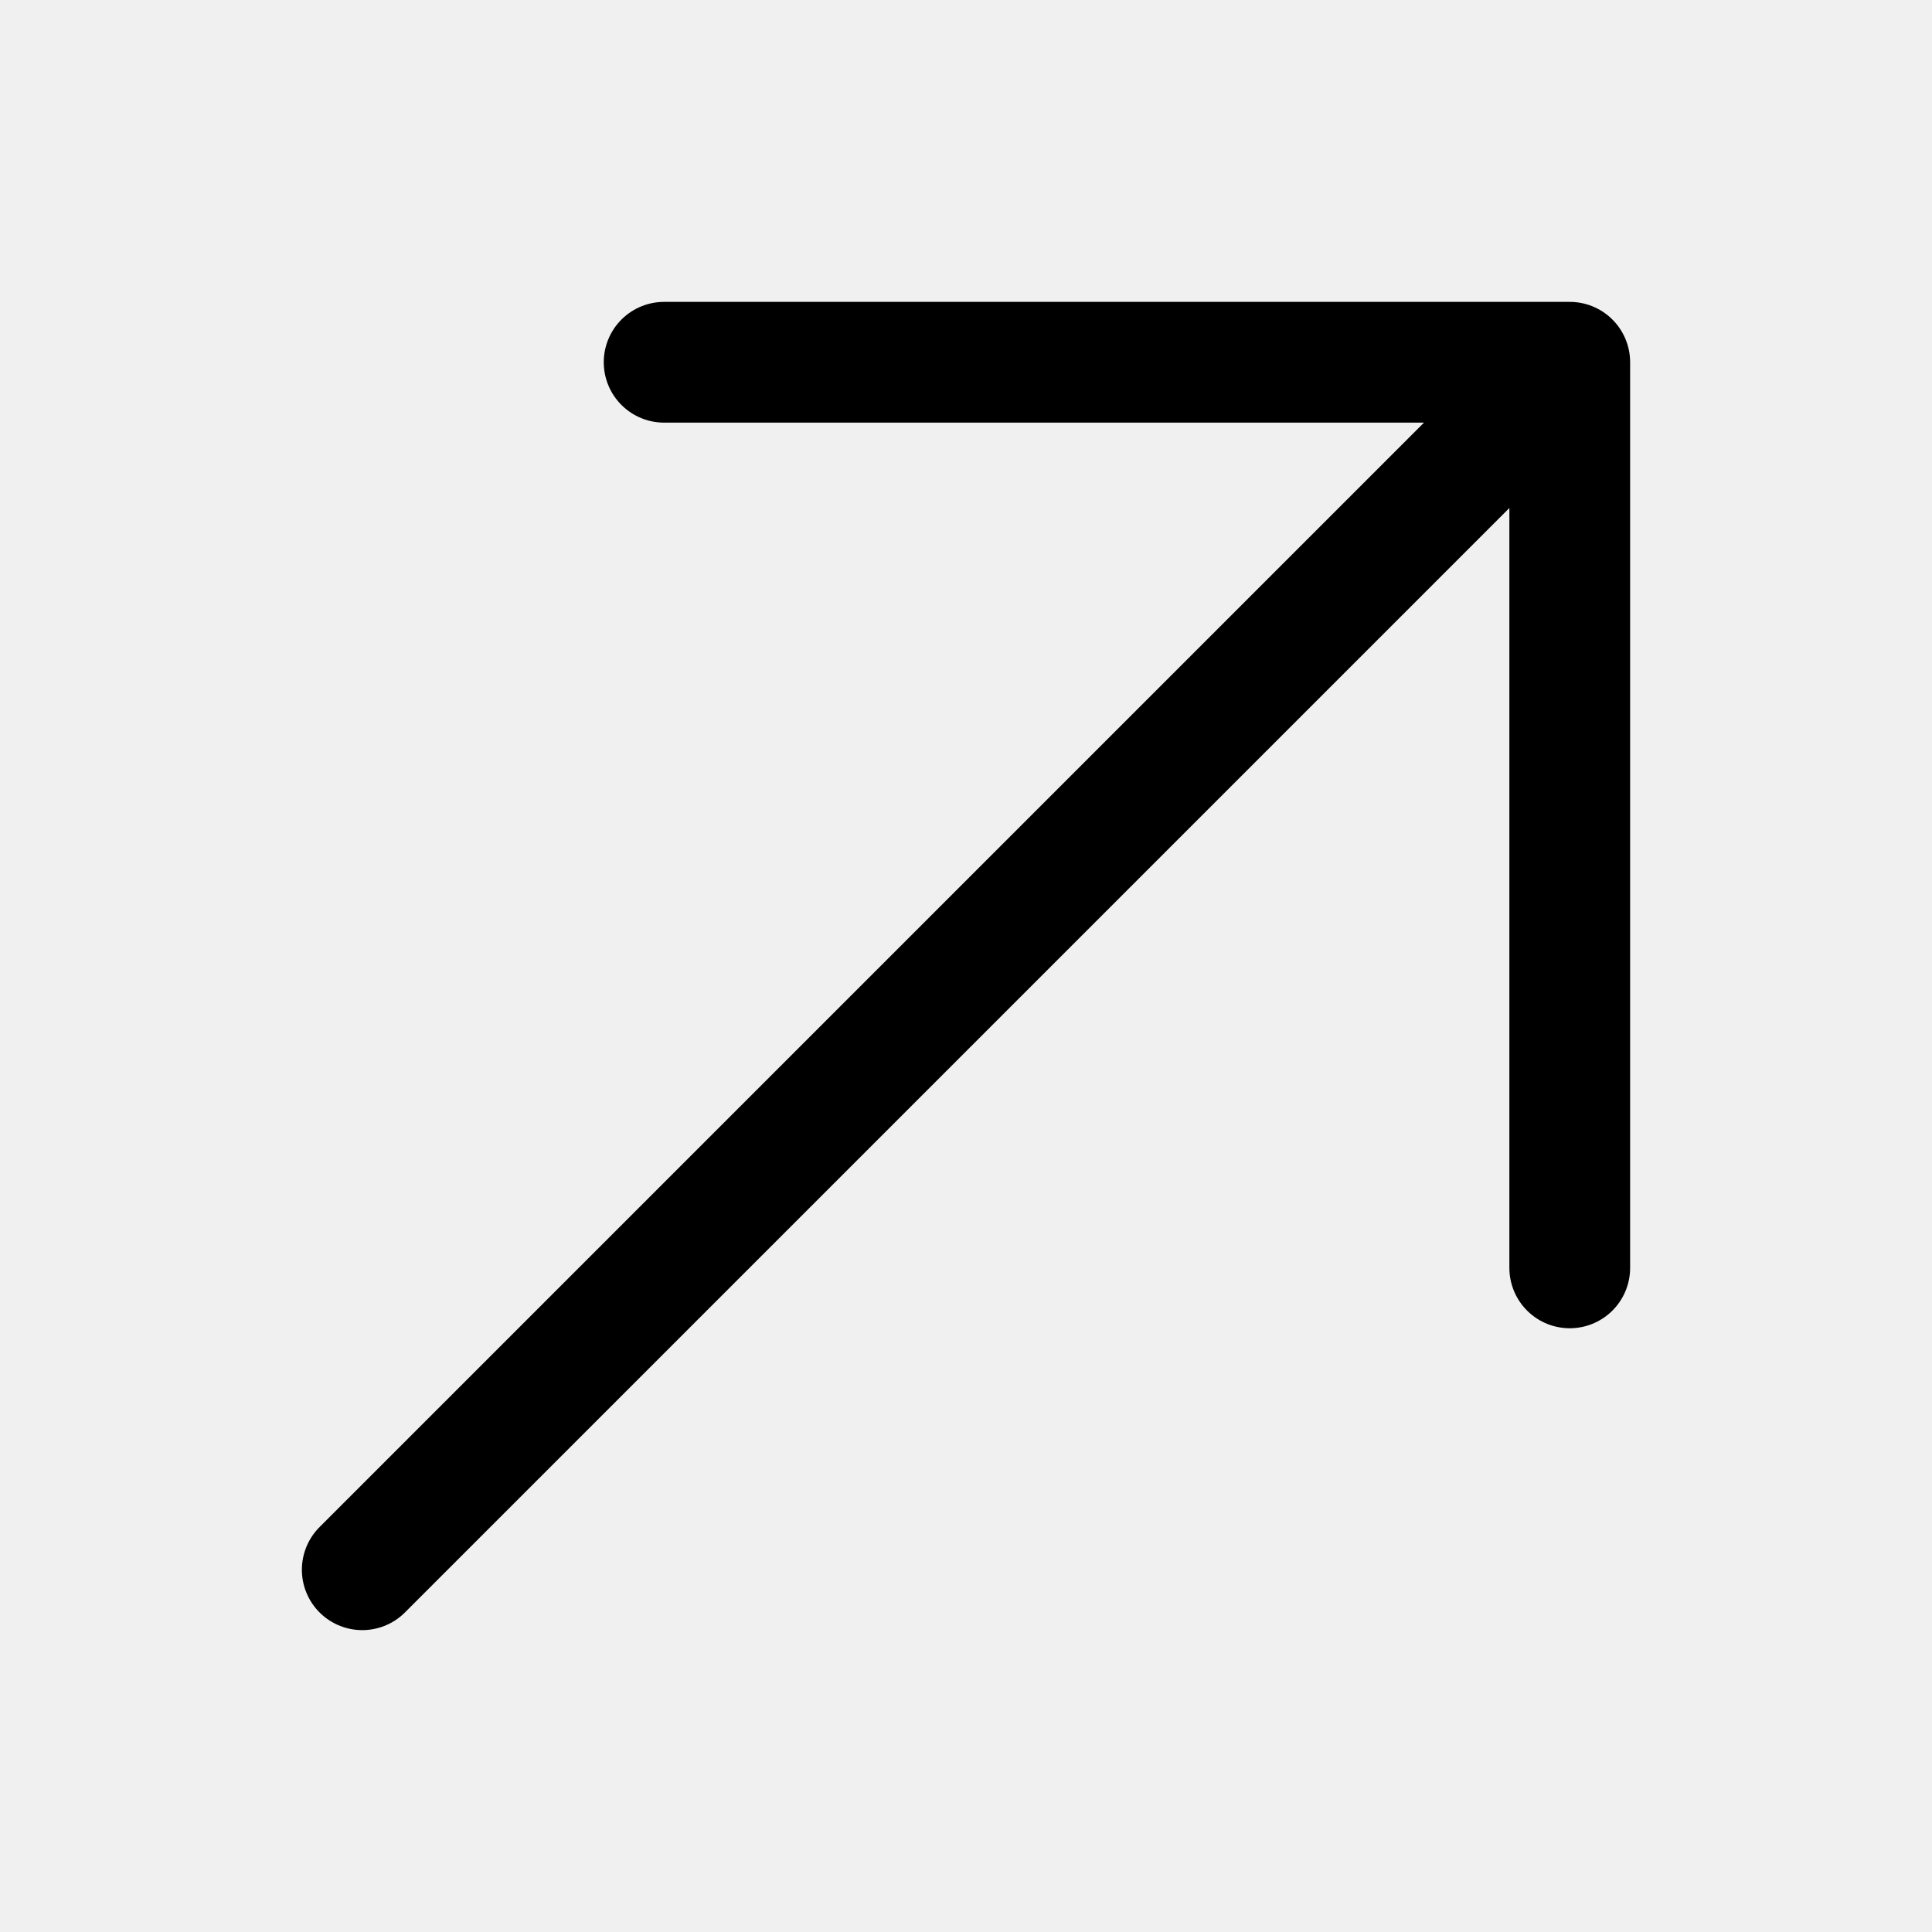
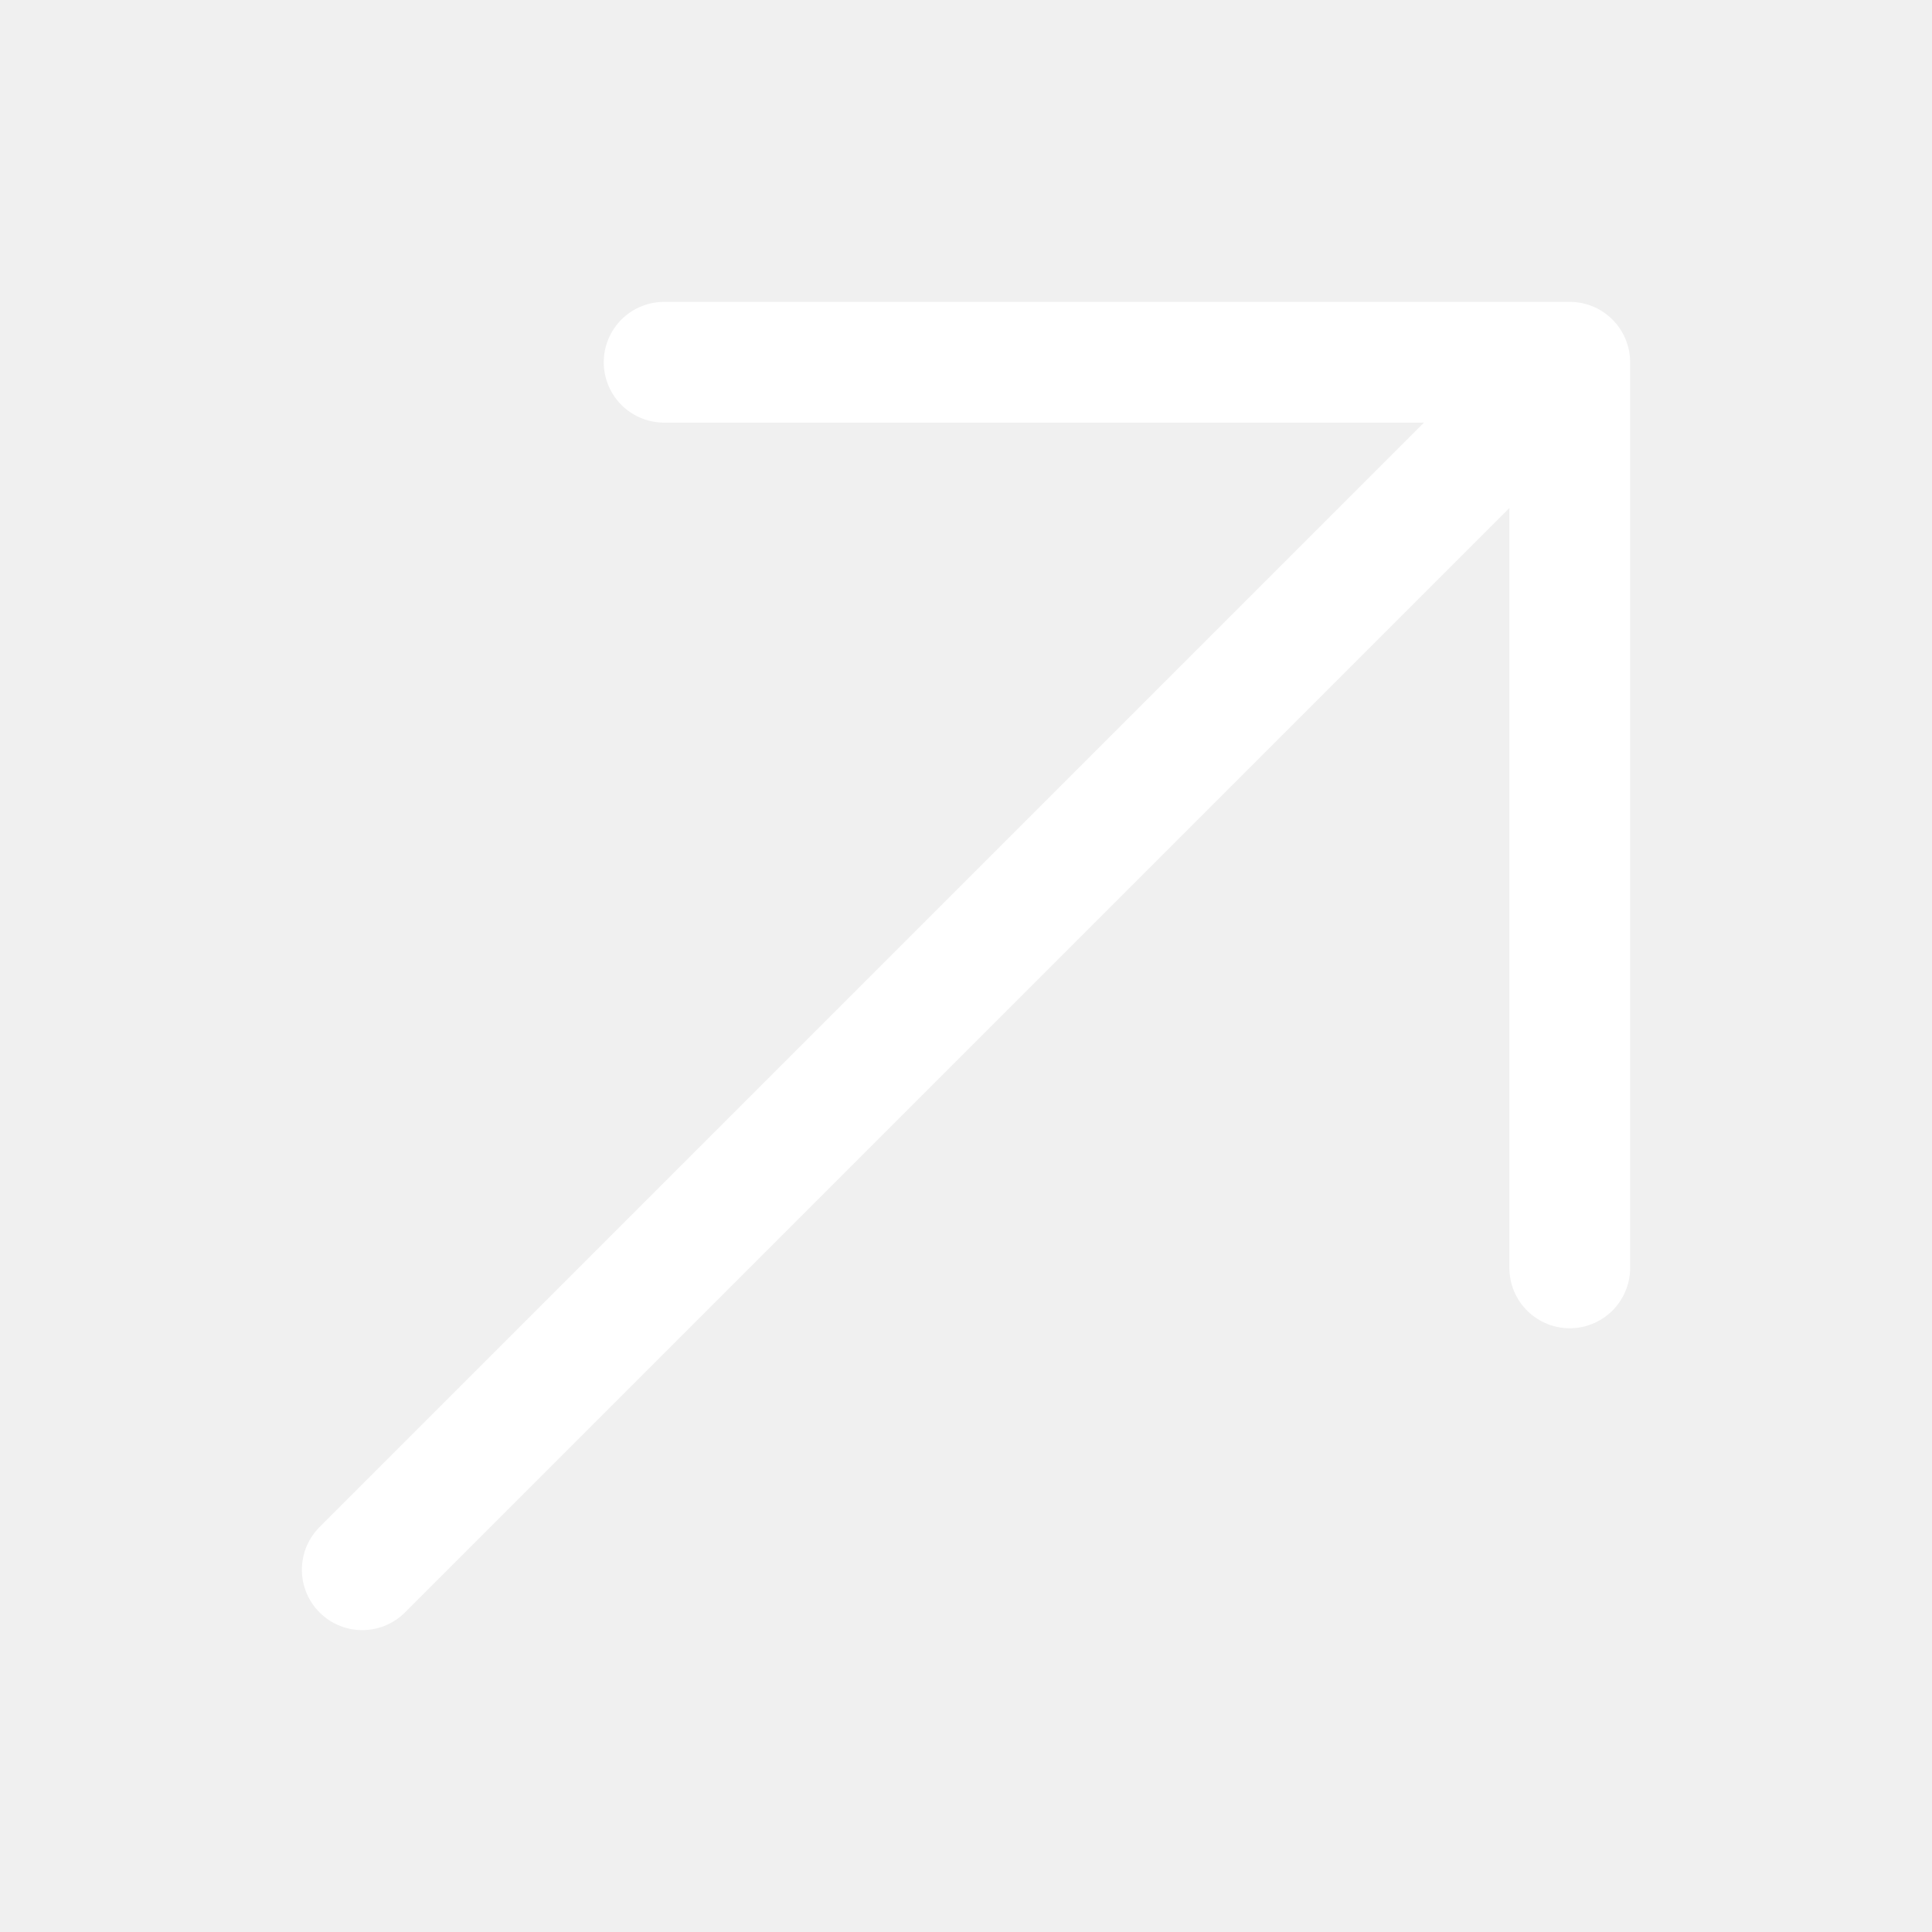
- <svg xmlns="http://www.w3.org/2000/svg" fill="none" viewBox="0 0 24 24" stroke-width="1.5" stroke="currentColor" class="w-6 h-6">
-   <path stroke-linecap="round" stroke-linejoin="round" d="m4.5 19.5 15-15m0 0H8.25m11.25 0v11.25" />
+ <svg xmlns="http://www.w3.org/2000/svg" fill="none" viewBox="0 0 24 24" stroke-width="1.5" stroke="currentColor" class="w-9 h-9">
+   <path stroke-linecap="round" stroke-linejoin="round" stroke="#fff" d="m4.5 19.5 15-15m0 0H8.25m11.25 0v11.25" />
</svg>
